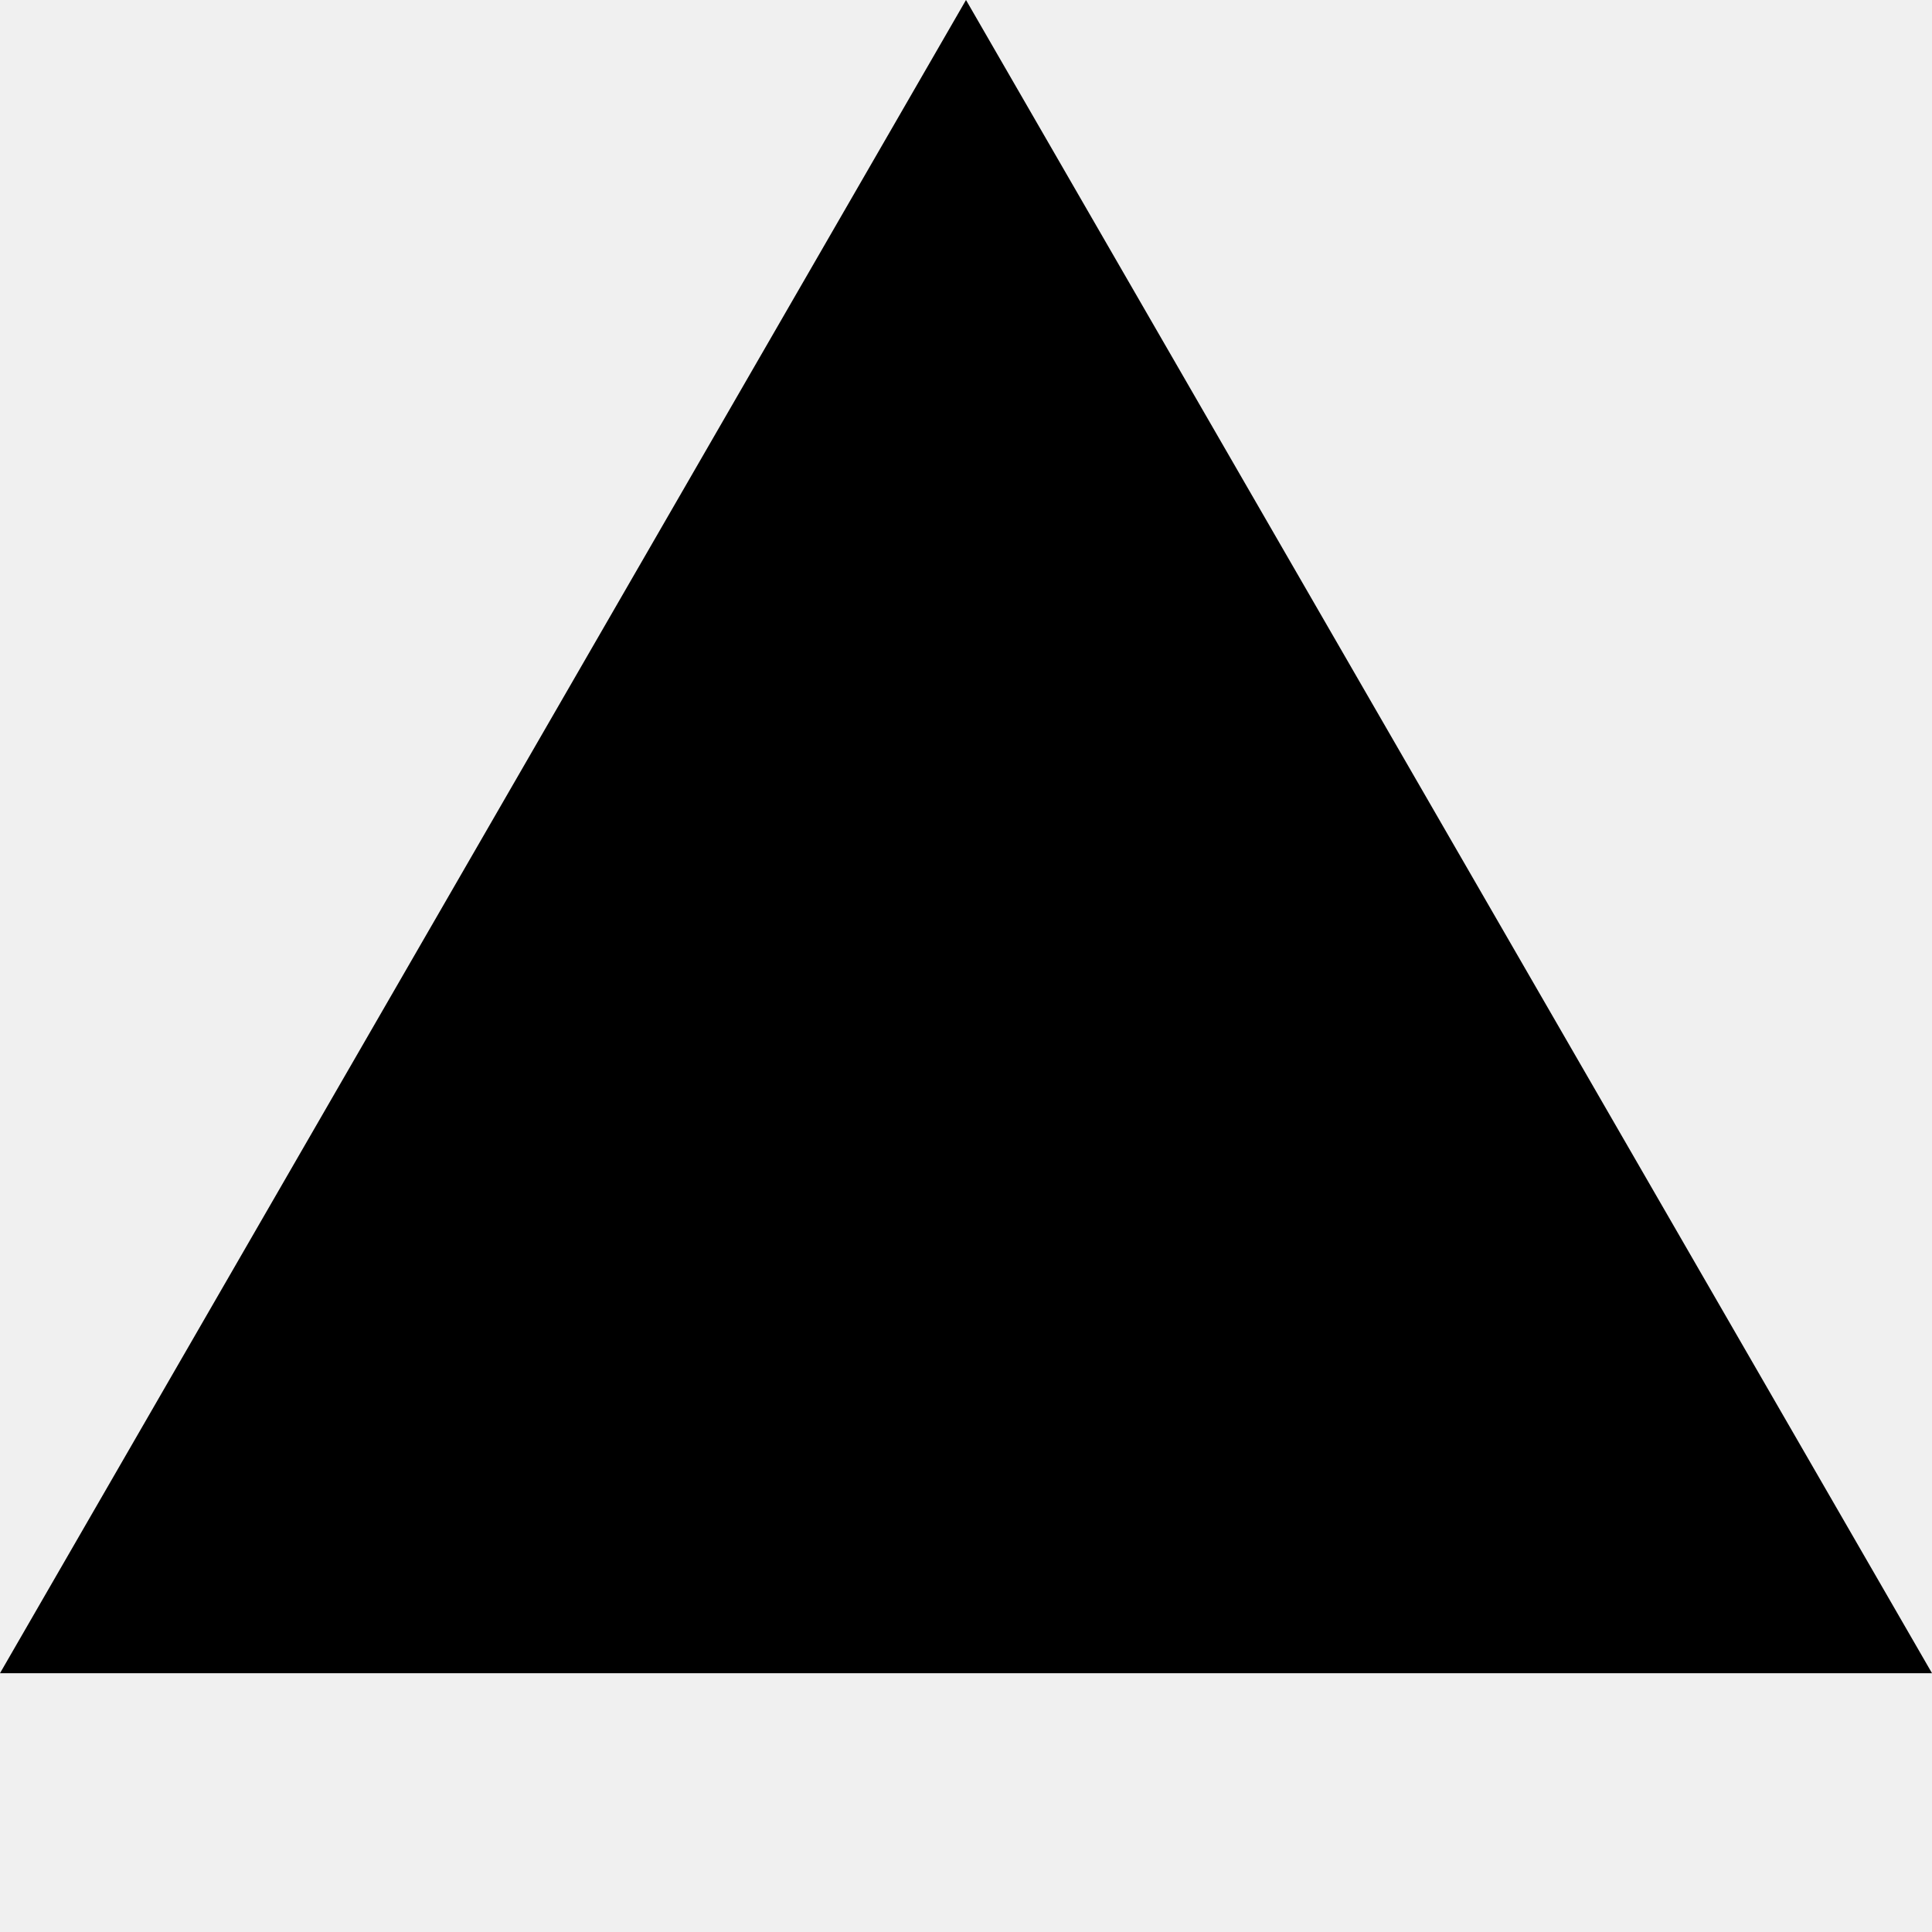
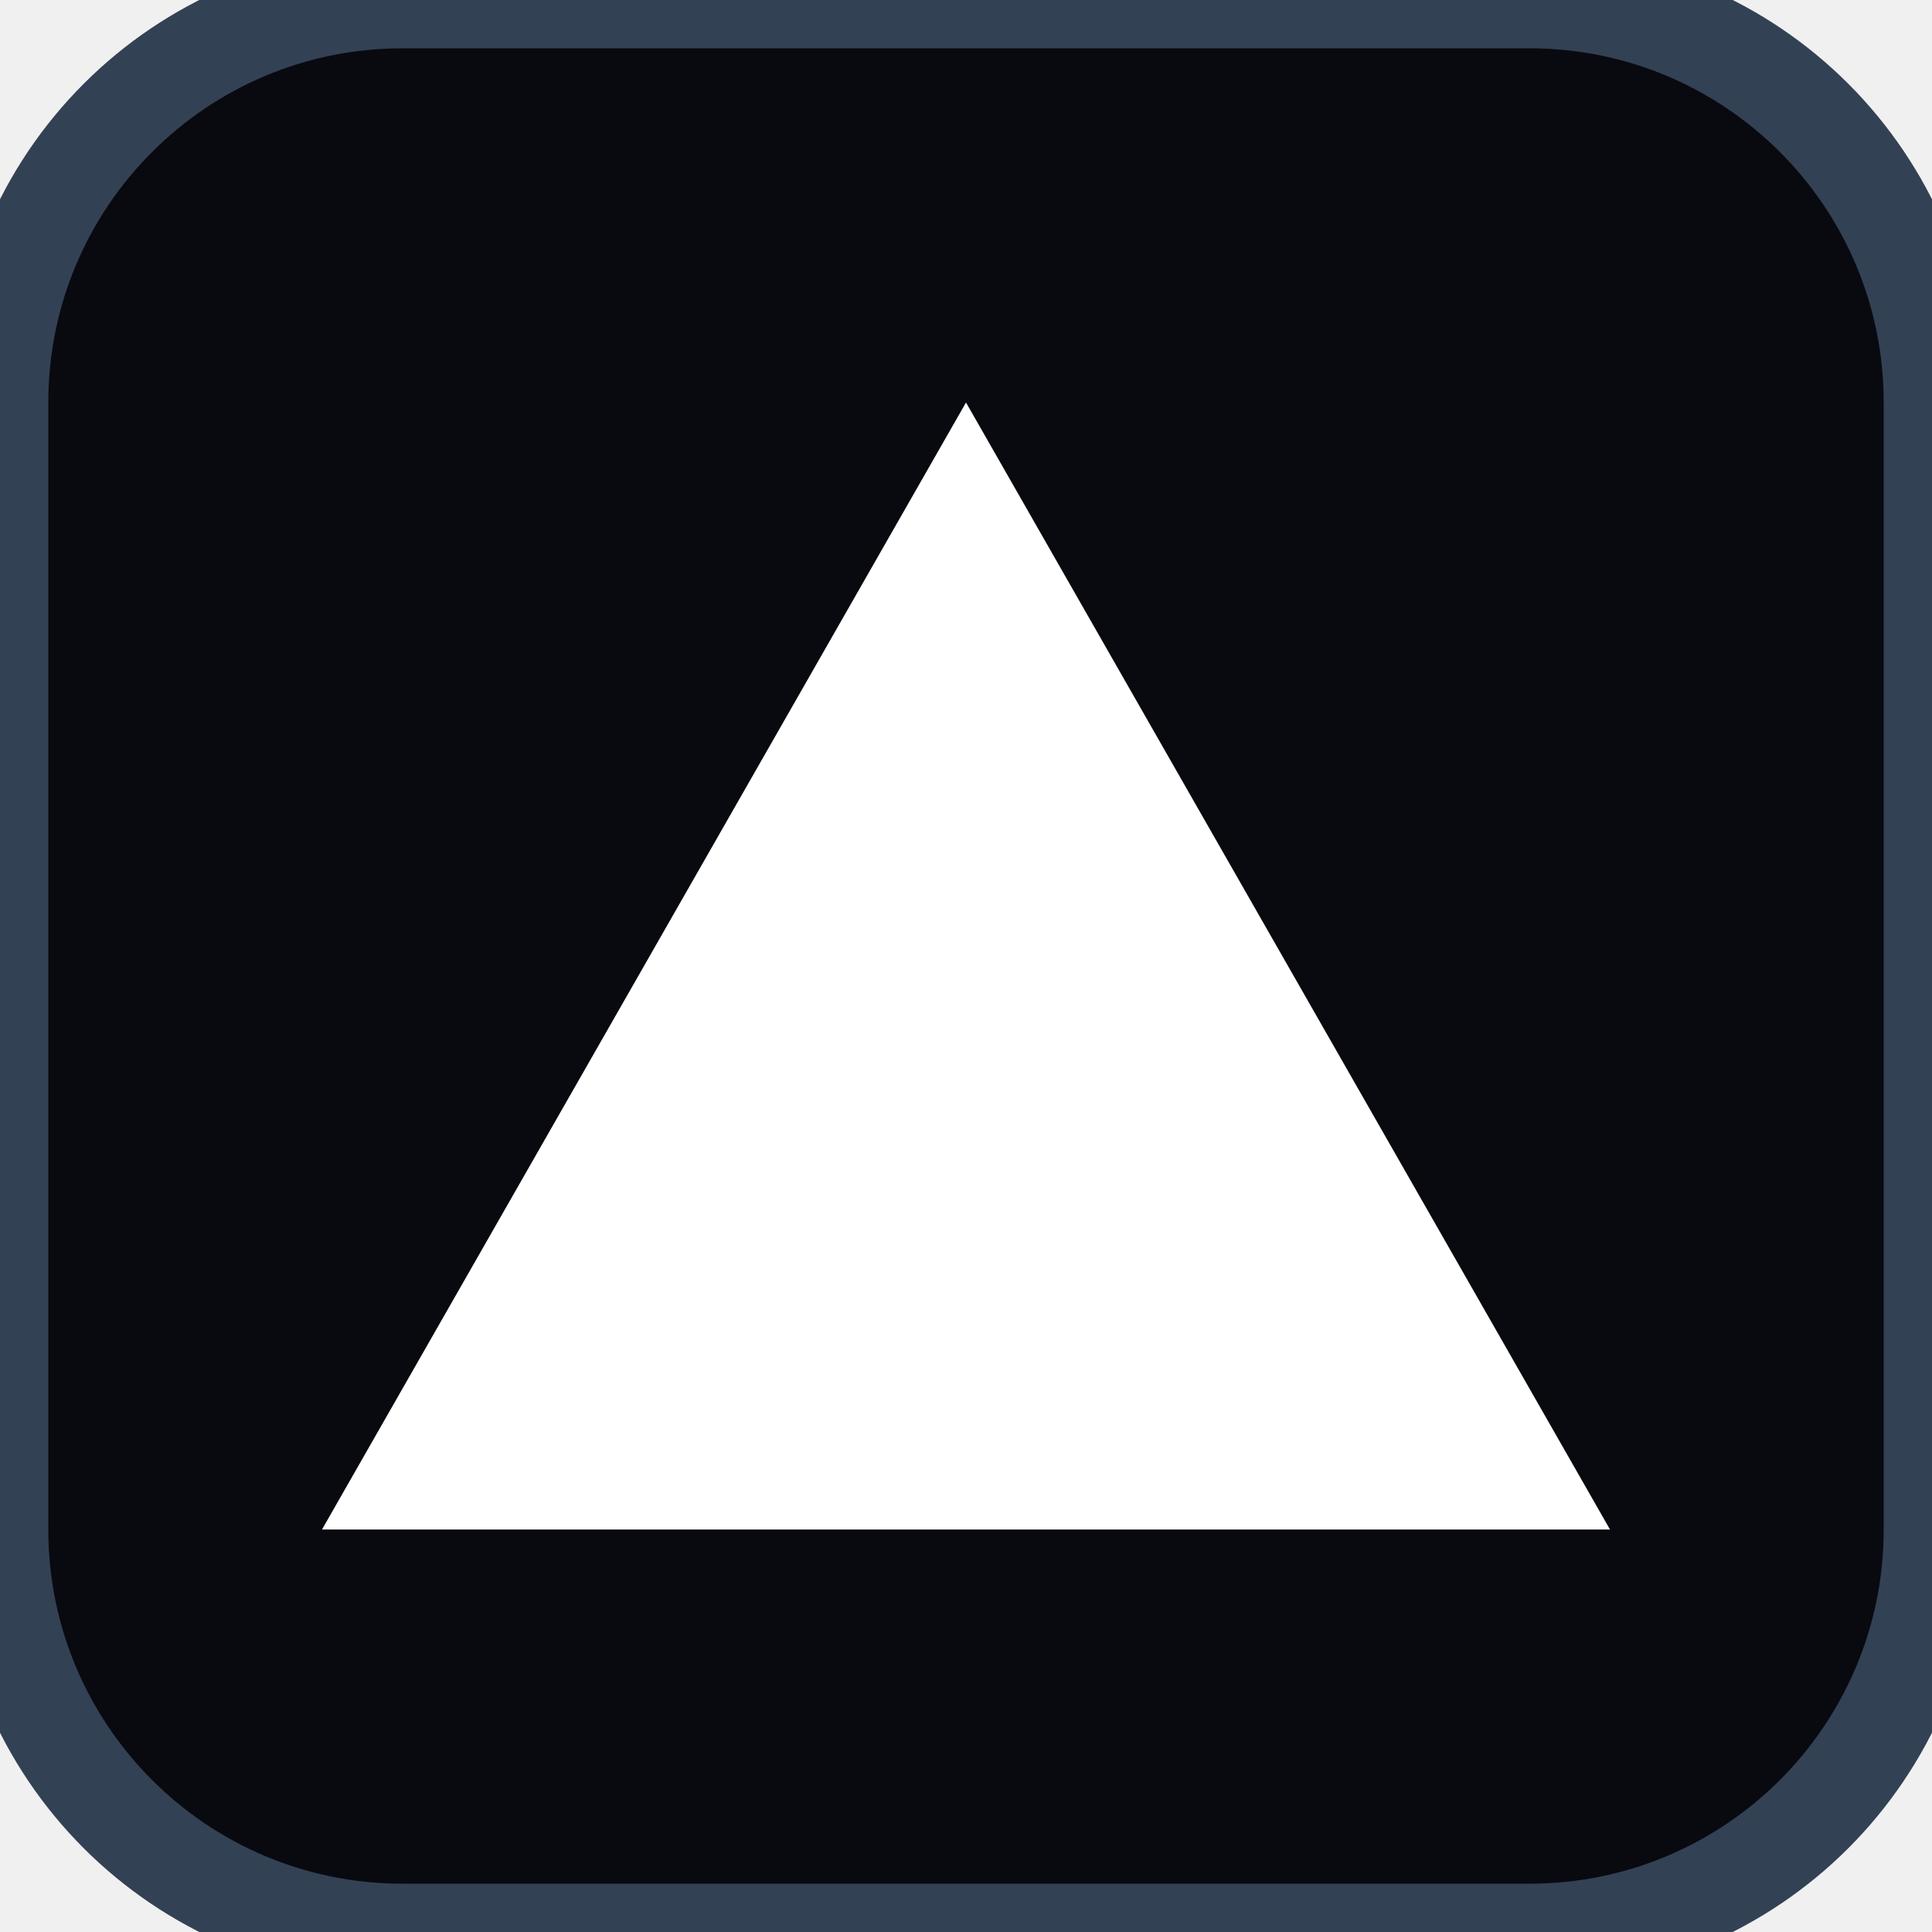
- <svg xmlns="http://www.w3.org/2000/svg" fill="currentColor" fill-rule="evenodd" height="1em" style="flex:none;line-height:1" viewBox="0 0 24 24" width="1em">
-   <path d="M12 0l12 20.785H0L12 0z" />
+ <svg xmlns="http://www.w3.org/2000/svg" viewBox="0 0 24 24">
+   <rect width="24" height="24" rx="5" fill="#090A0F" stroke="#334155" stroke-width="1.2" />
+   <polygon points="12,5 20,19 4,19" fill="#FFFFFF" />
</svg>
